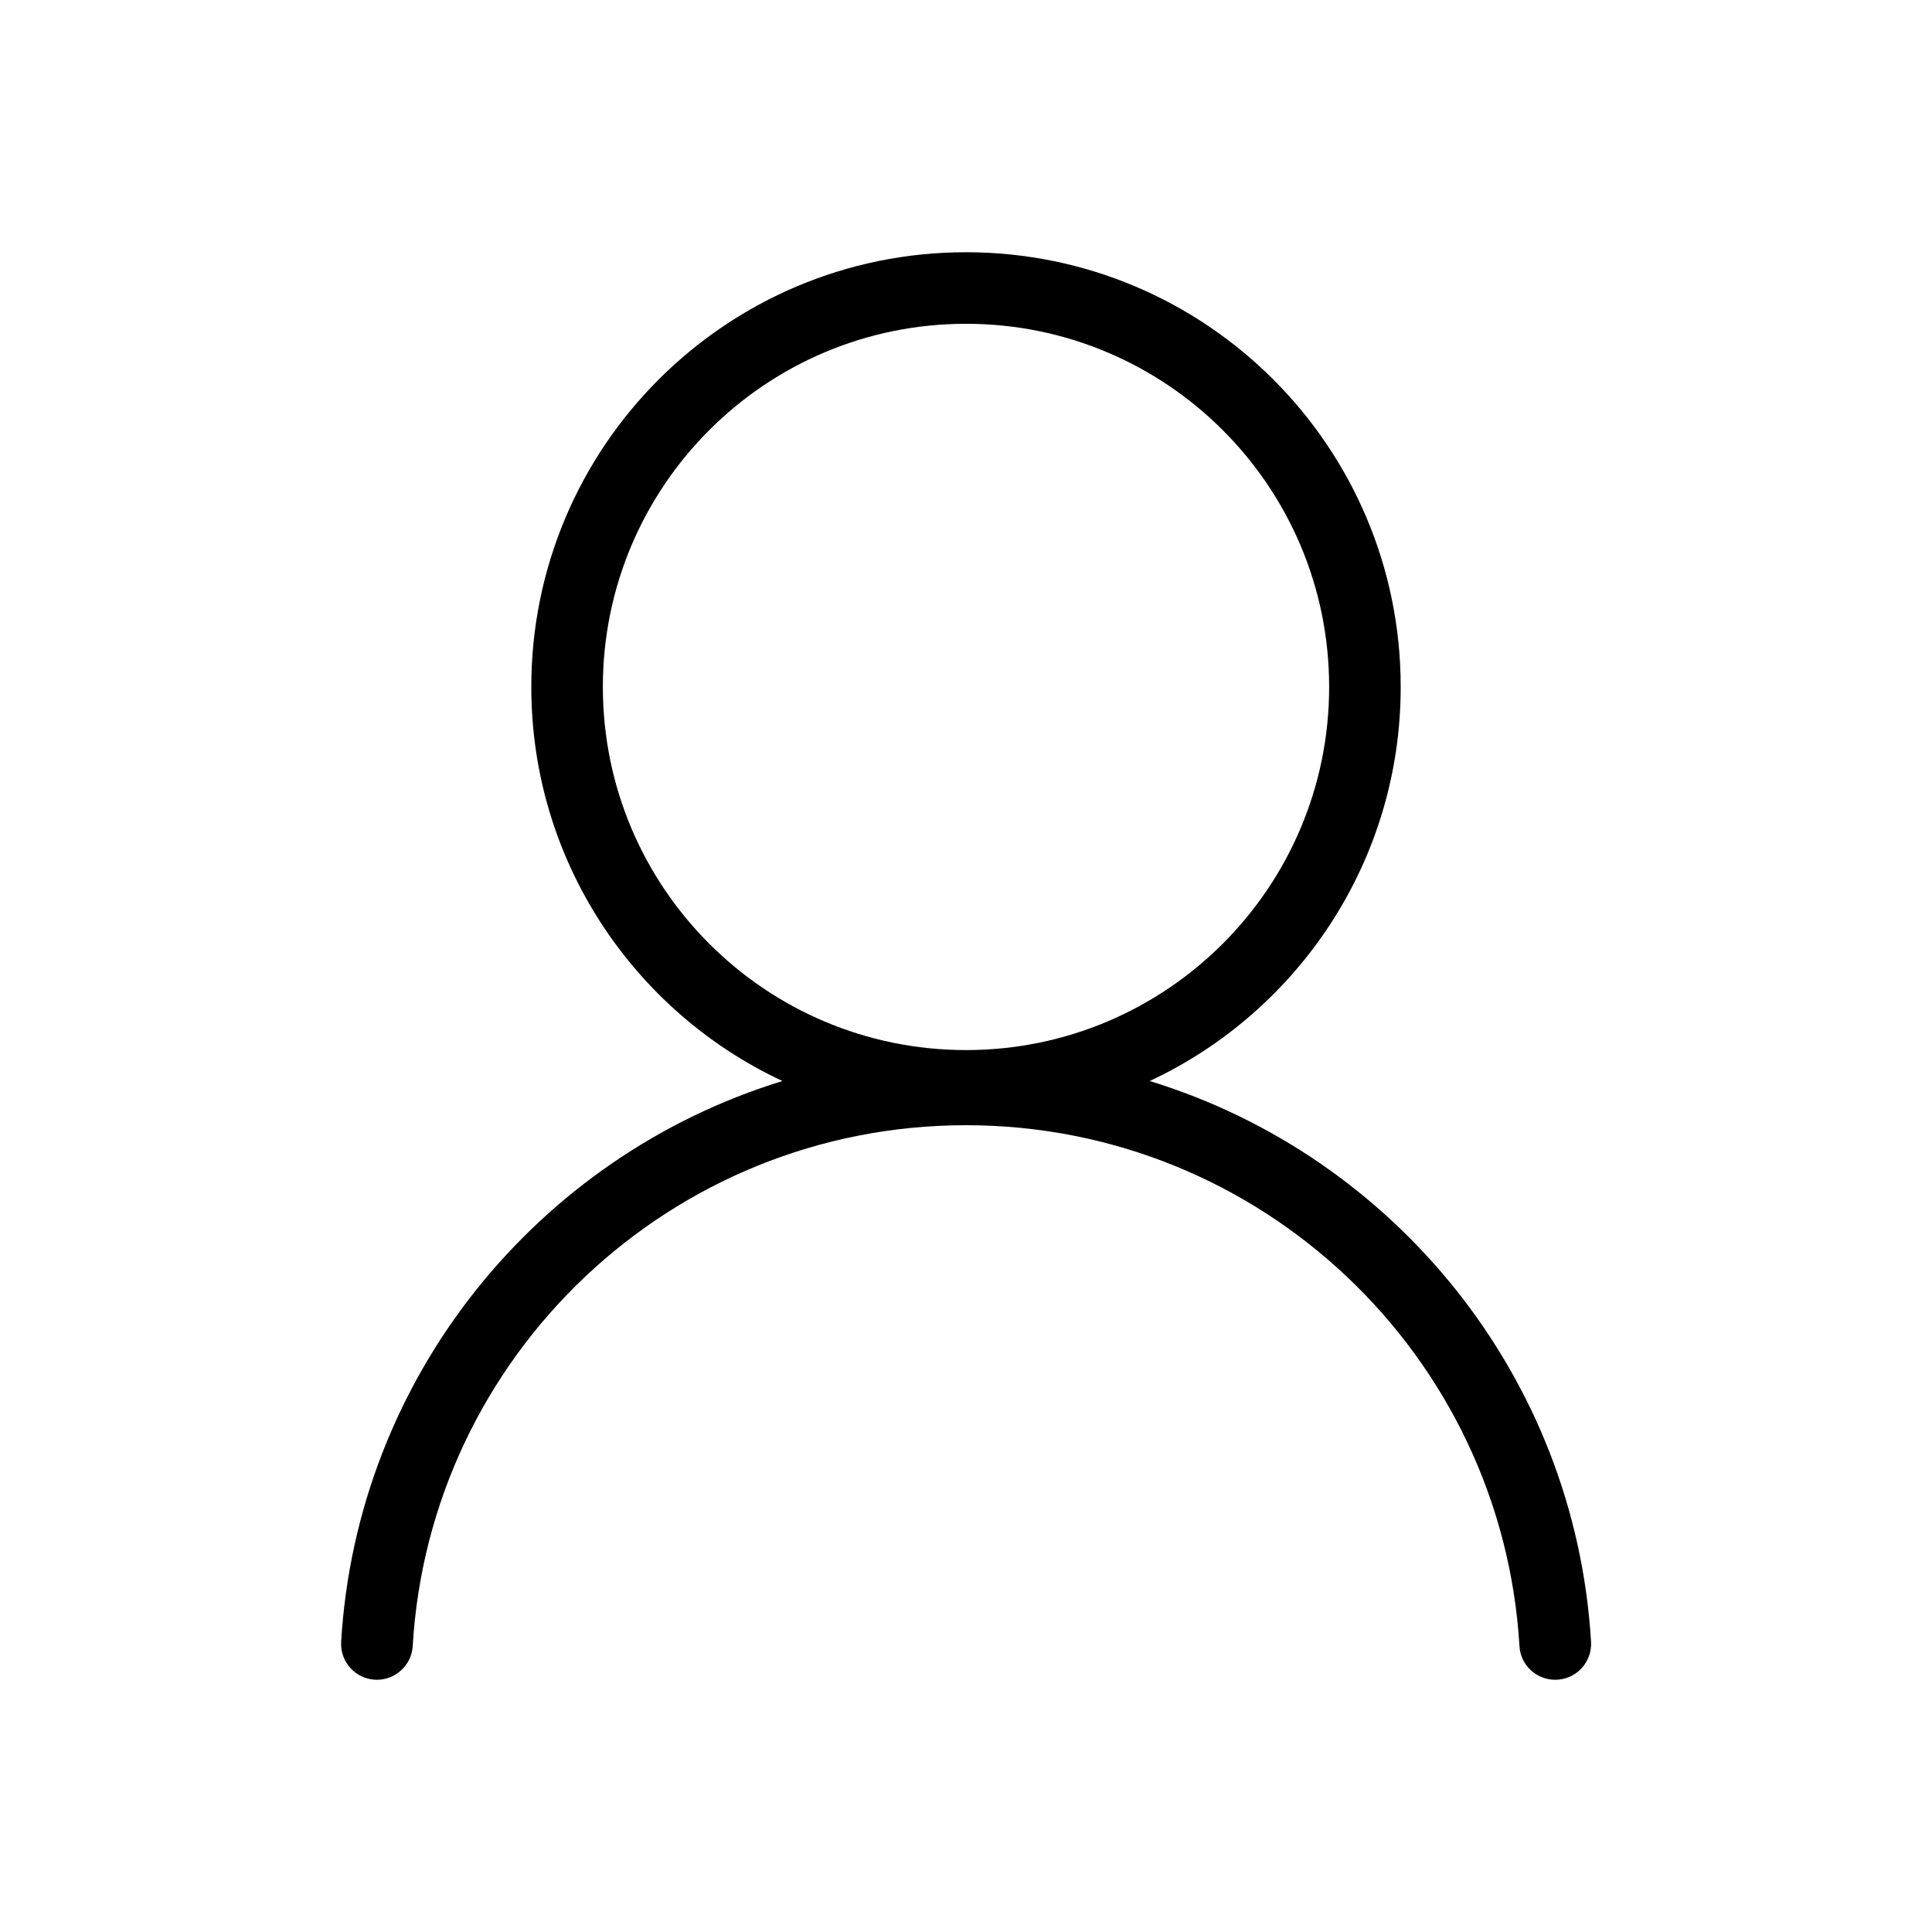
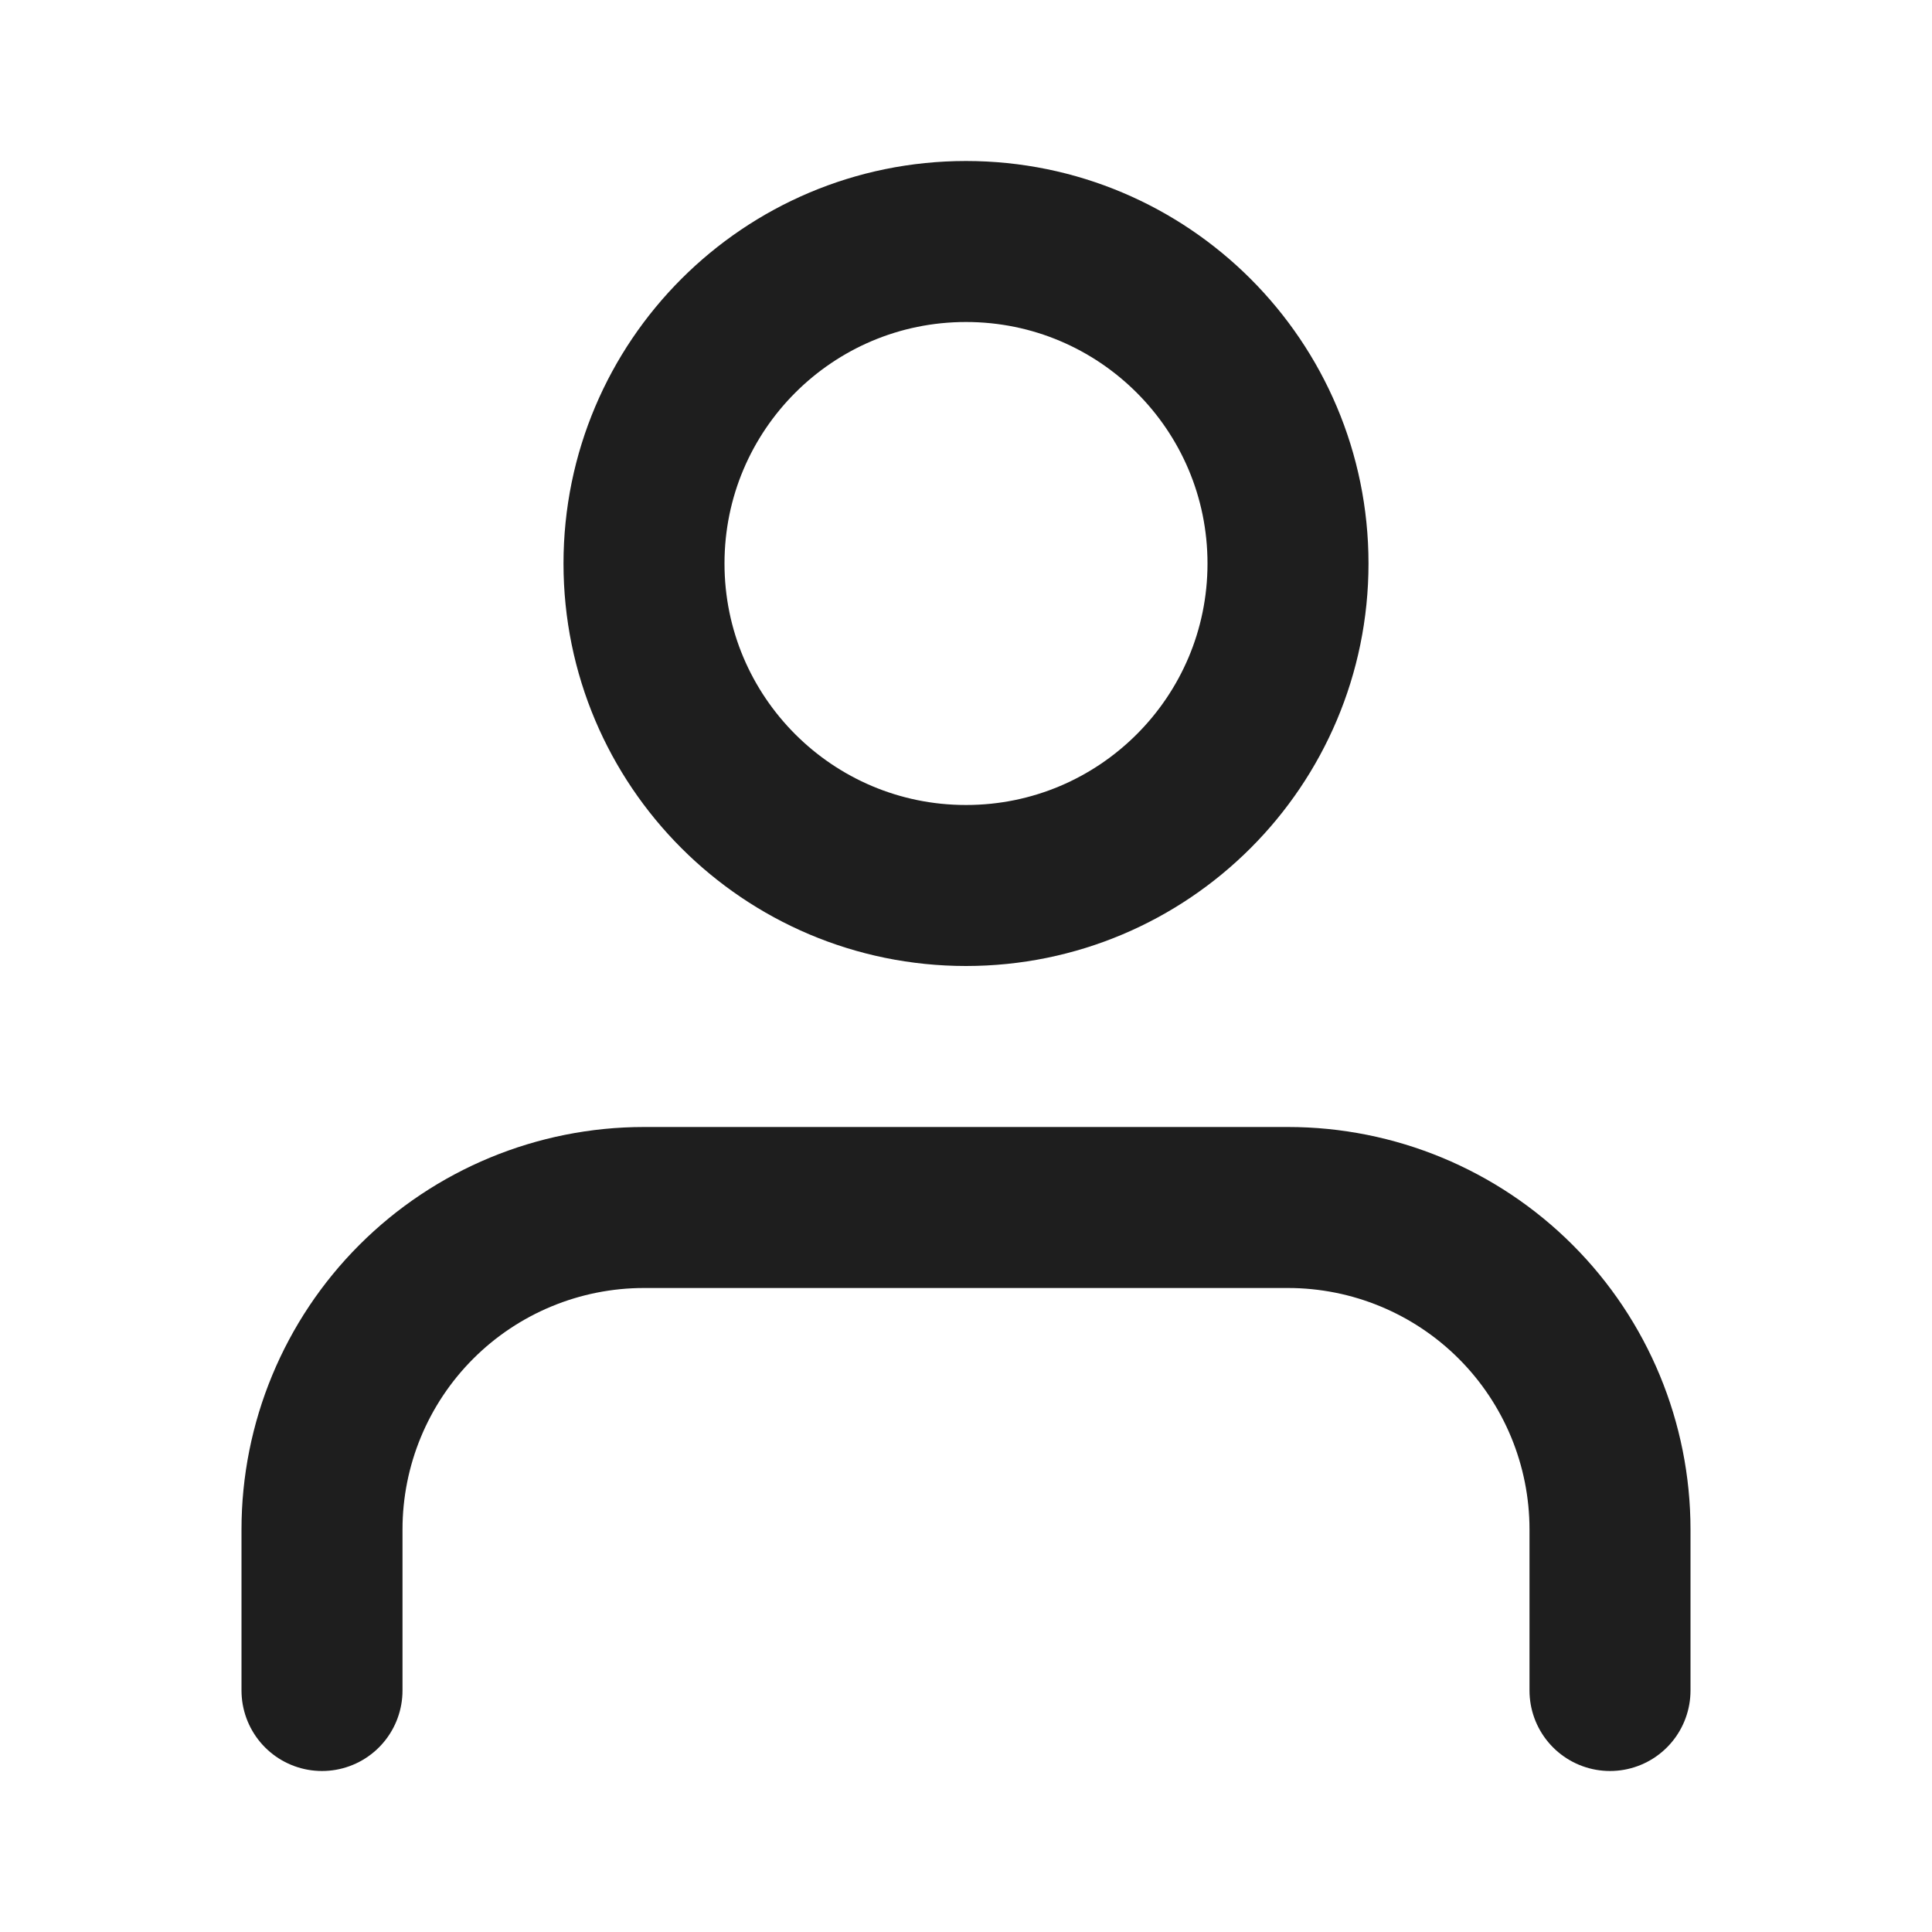
- <svg xmlns="http://www.w3.org/2000/svg" class="svg-icon" style="width: 1em; height: 1em;vertical-align: middle;fill: currentColor;overflow: hidden;" viewBox="0 0 1024 1024" version="1.1">
-   <path d="M843.283 870.116c-8.439-140.516-104.296-257.422-233.908-297.15C687.881 536.273 742.4 456.533 742.4 364.089c0-127.241-103.159-230.4-230.4-230.4S281.6 236.847 281.6 364.089c0 92.444 54.519 172.184 133.12 208.877-129.612 39.727-225.47 156.634-233.908 297.15-0.664 10.904 7.964 20.196 18.963 20.196l0 0c9.956 0 18.299-7.775 18.963-17.73C227.745 718.507 355.65 596.385 512 596.385s284.255 122.121 293.357 276.196c0.569 9.956 8.913 17.73 18.963 17.73C835.319 890.311 843.947 881.019 843.283 870.116zM319.526 364.089c0-106.287 86.187-192.474 192.474-192.474s192.474 86.187 192.474 192.474c0 106.287-86.187 192.474-192.474 192.474S319.526 470.376 319.526 364.089z" />
+ <svg xmlns="http://www.w3.org/2000/svg" width="48" height="48" viewBox="0 0 48 48" fill="none">
+   <path d="M40 42V38C40 35.878 39.157 33.843 37.657 32.343C36.157 30.843 34.122 30 32 30H16C13.878 30 11.843 30.843 10.343 32.343C8.843 33.843 8 35.878 8 38V42M32 14C32 18.418 28.418 22 24 22C19.582 22 16 18.418 16 14C16 9.582 19.582 6 24 6C28.418 6 32 9.582 32 14Z" stroke="#1E1E1E" stroke-width="4" stroke-linecap="round" stroke-linejoin="round" />
</svg>
